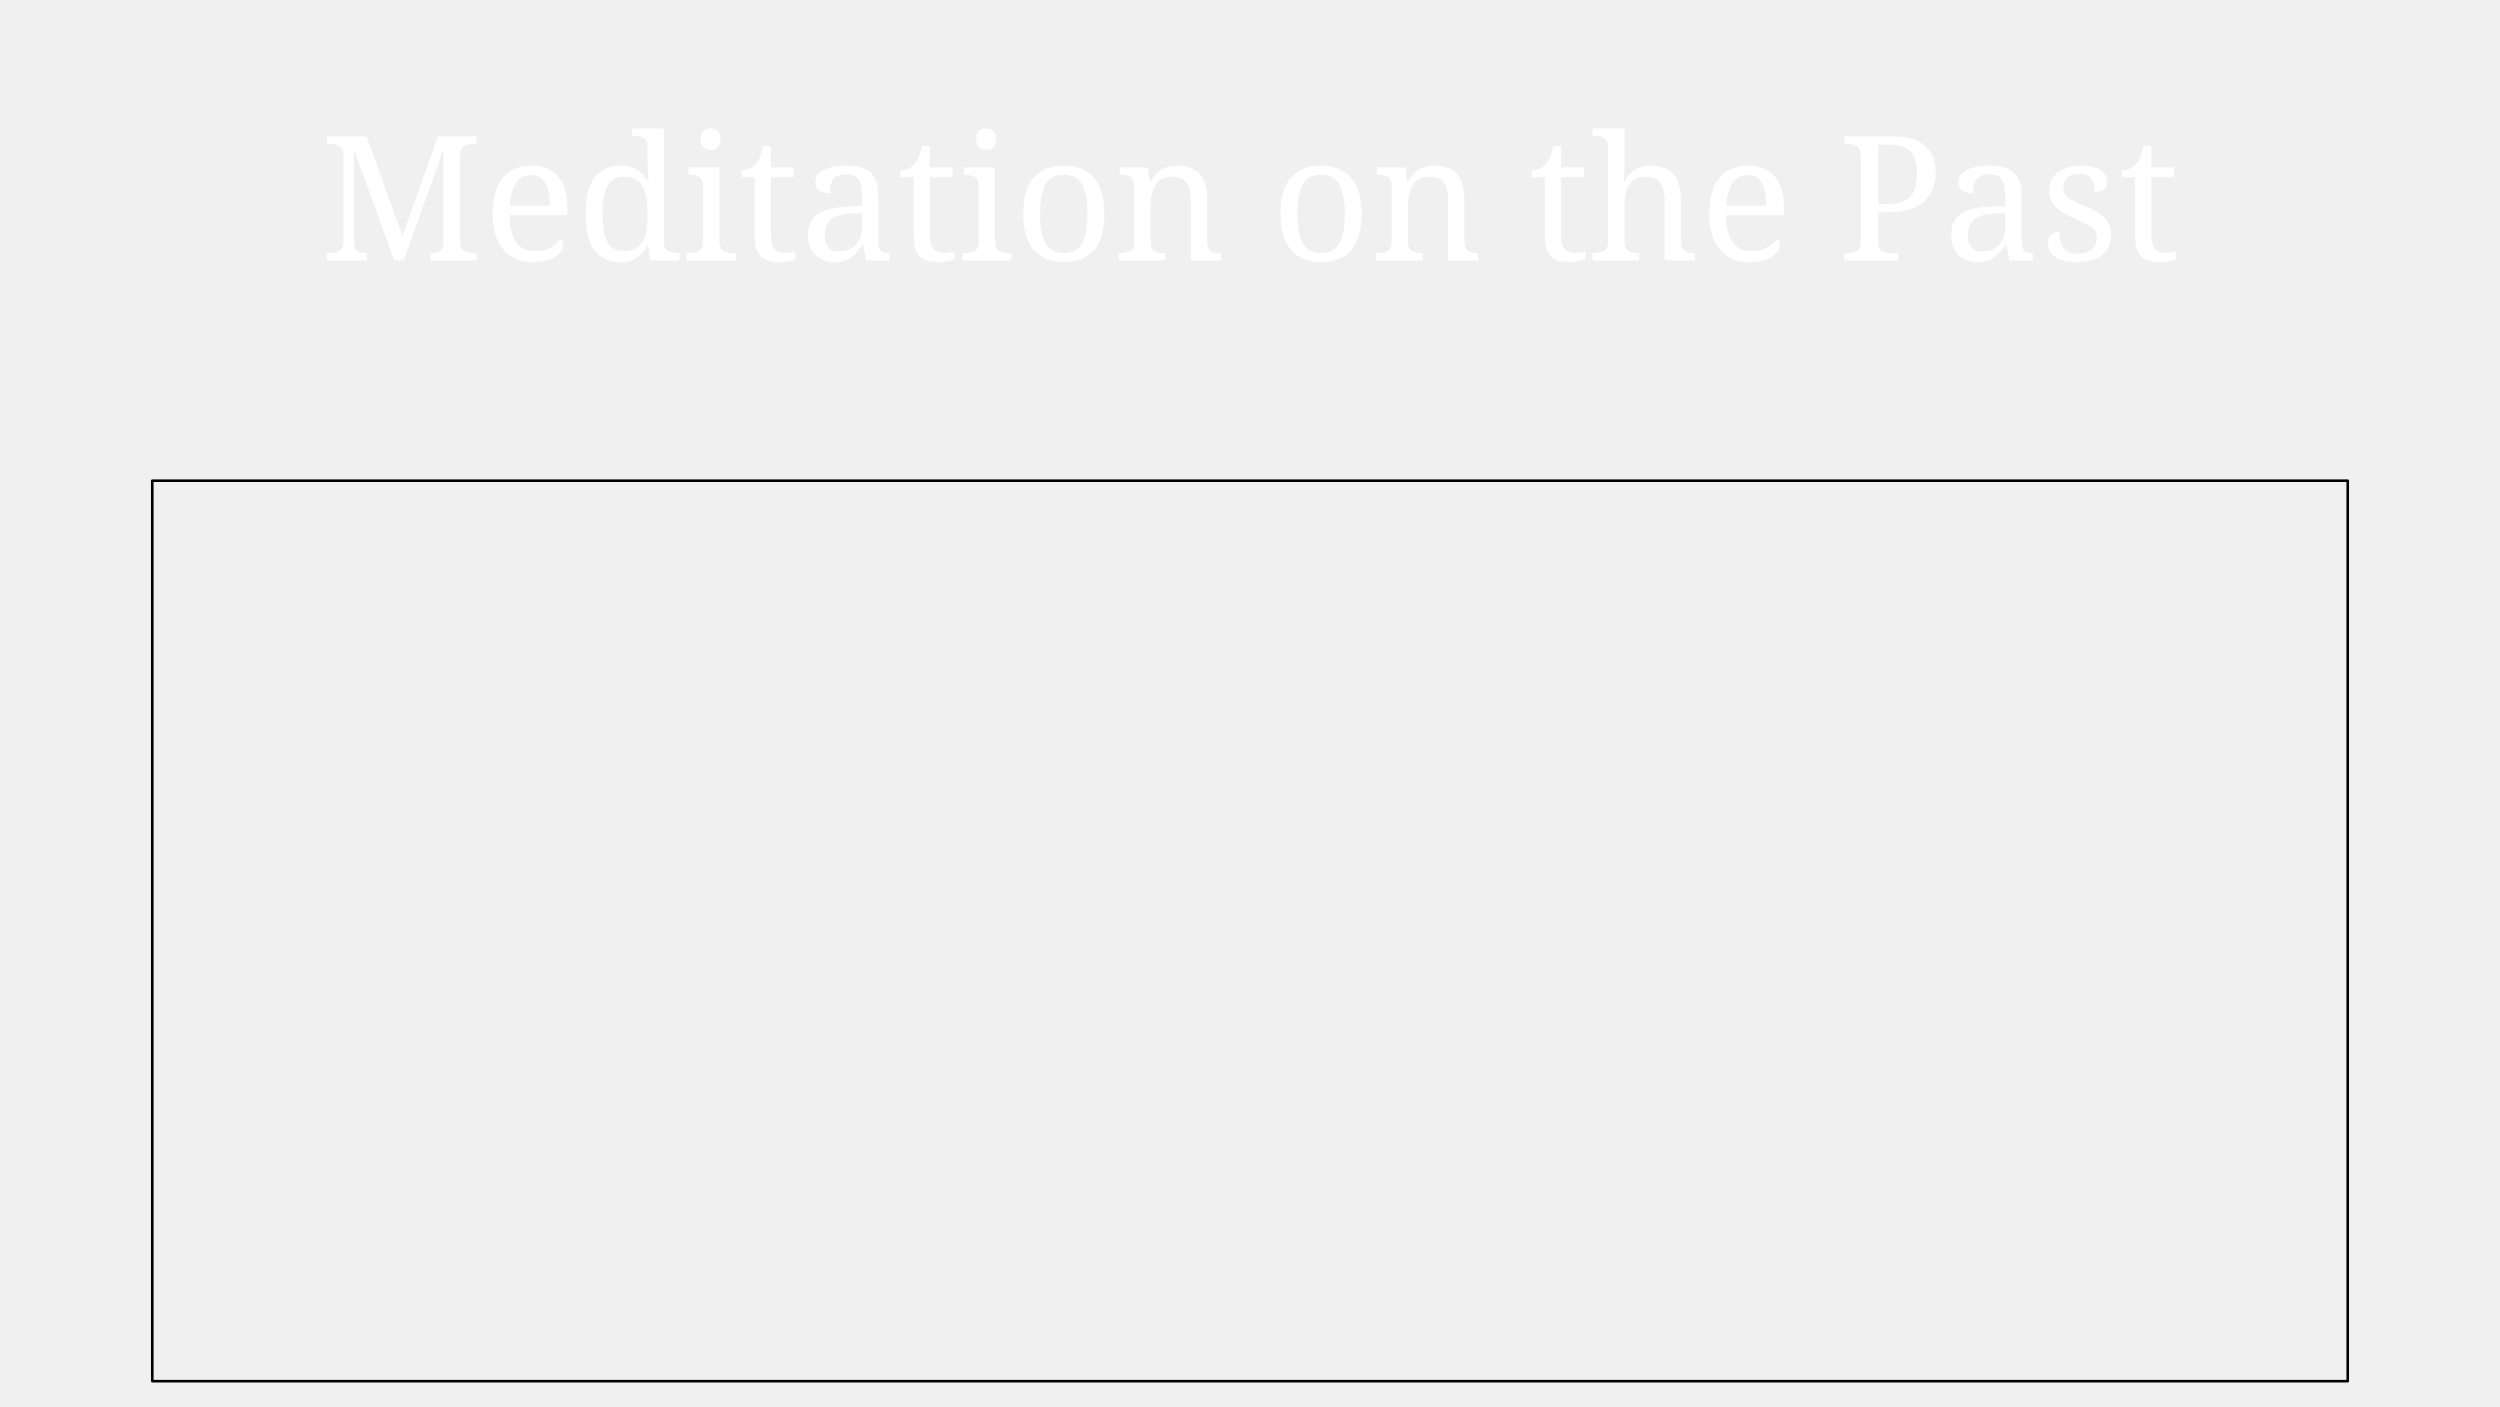
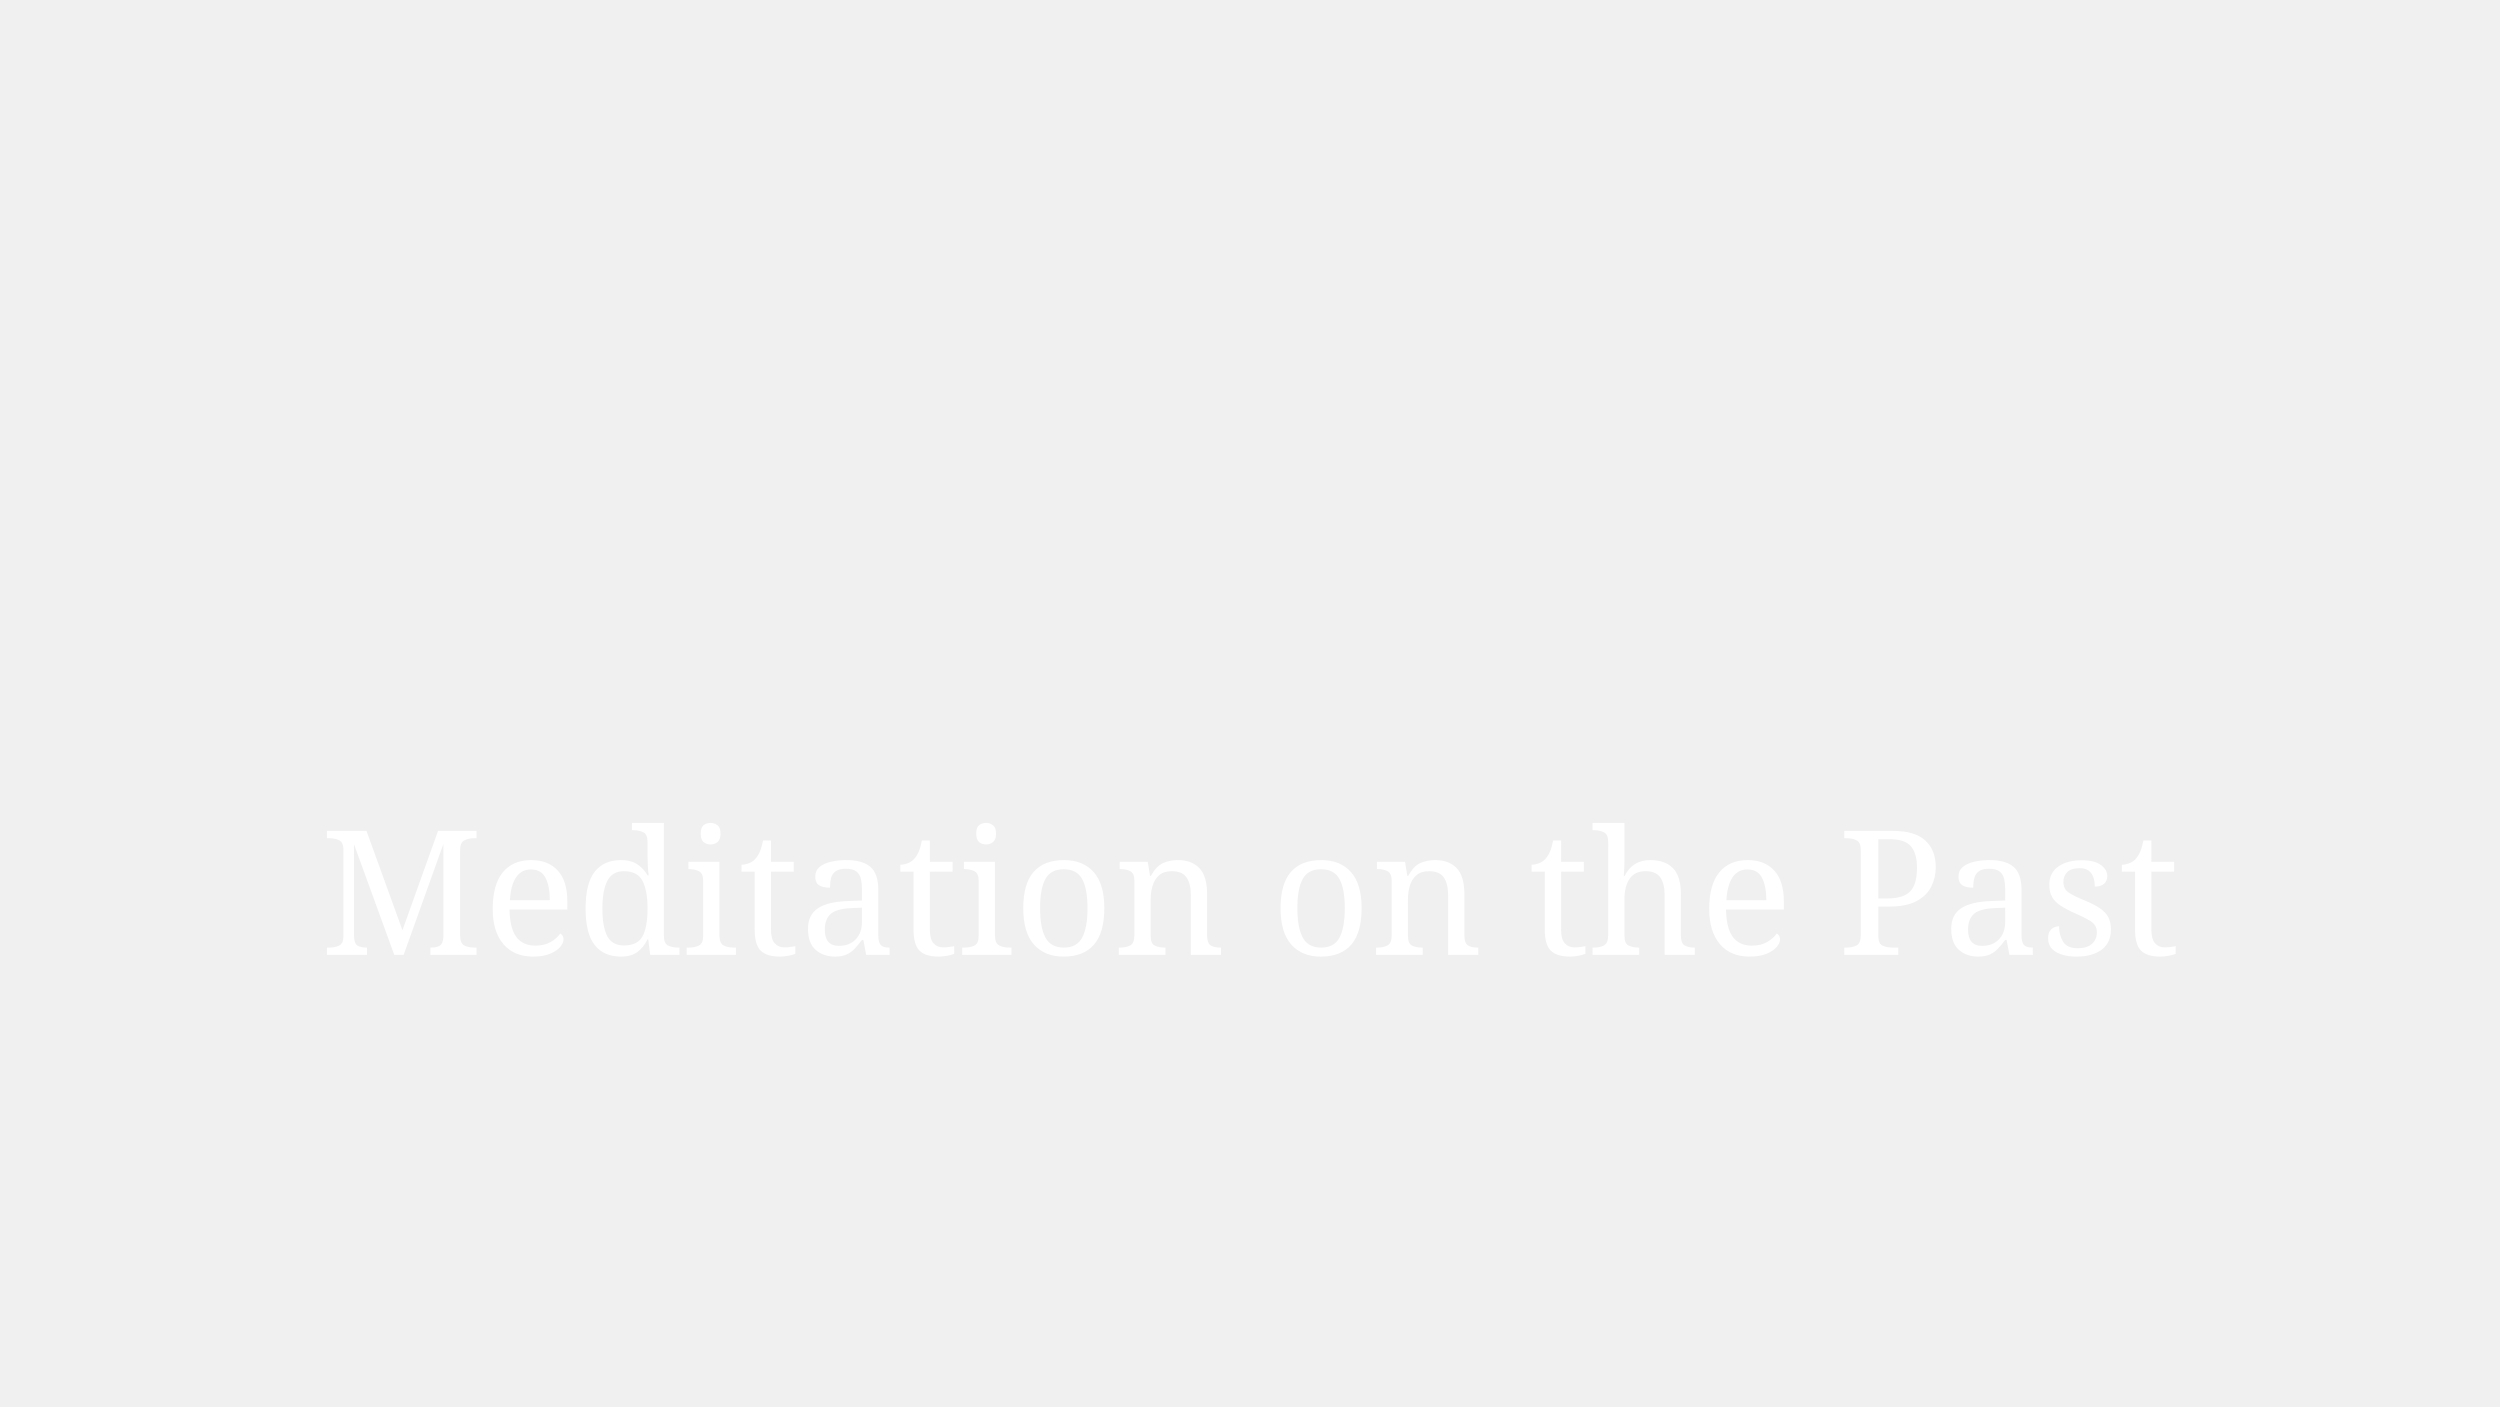
<svg xmlns="http://www.w3.org/2000/svg" version="1.1" width="720pt" height="405pt" viewBox="0 0 720 405">
  <g enable-background="new">
-     <text y="75" x="360" font-size="50" font-family="Georgia" fill="white" text-anchor="middle" style="text-shadow: 0 0 20px rgba(0,0,0,.5);">
+     <text y="275" x="360" font-size="50" font-family="Georgia" fill="white" text-anchor="middle" style="text-shadow: 0 0 20px rgba(0,0,0,.5);">
        Meditation on the Past
    </text>
-     <path transform="matrix(.001968504,0,0,.001968504,0,0)" stroke-width="381" stroke-linecap="butt" stroke-linejoin="round" fill="none" stroke="#000000" d="M 22278 70330 L 343482 70330 L 343482 202066 L 22278 202066 Z " />
  </g>
</svg>
